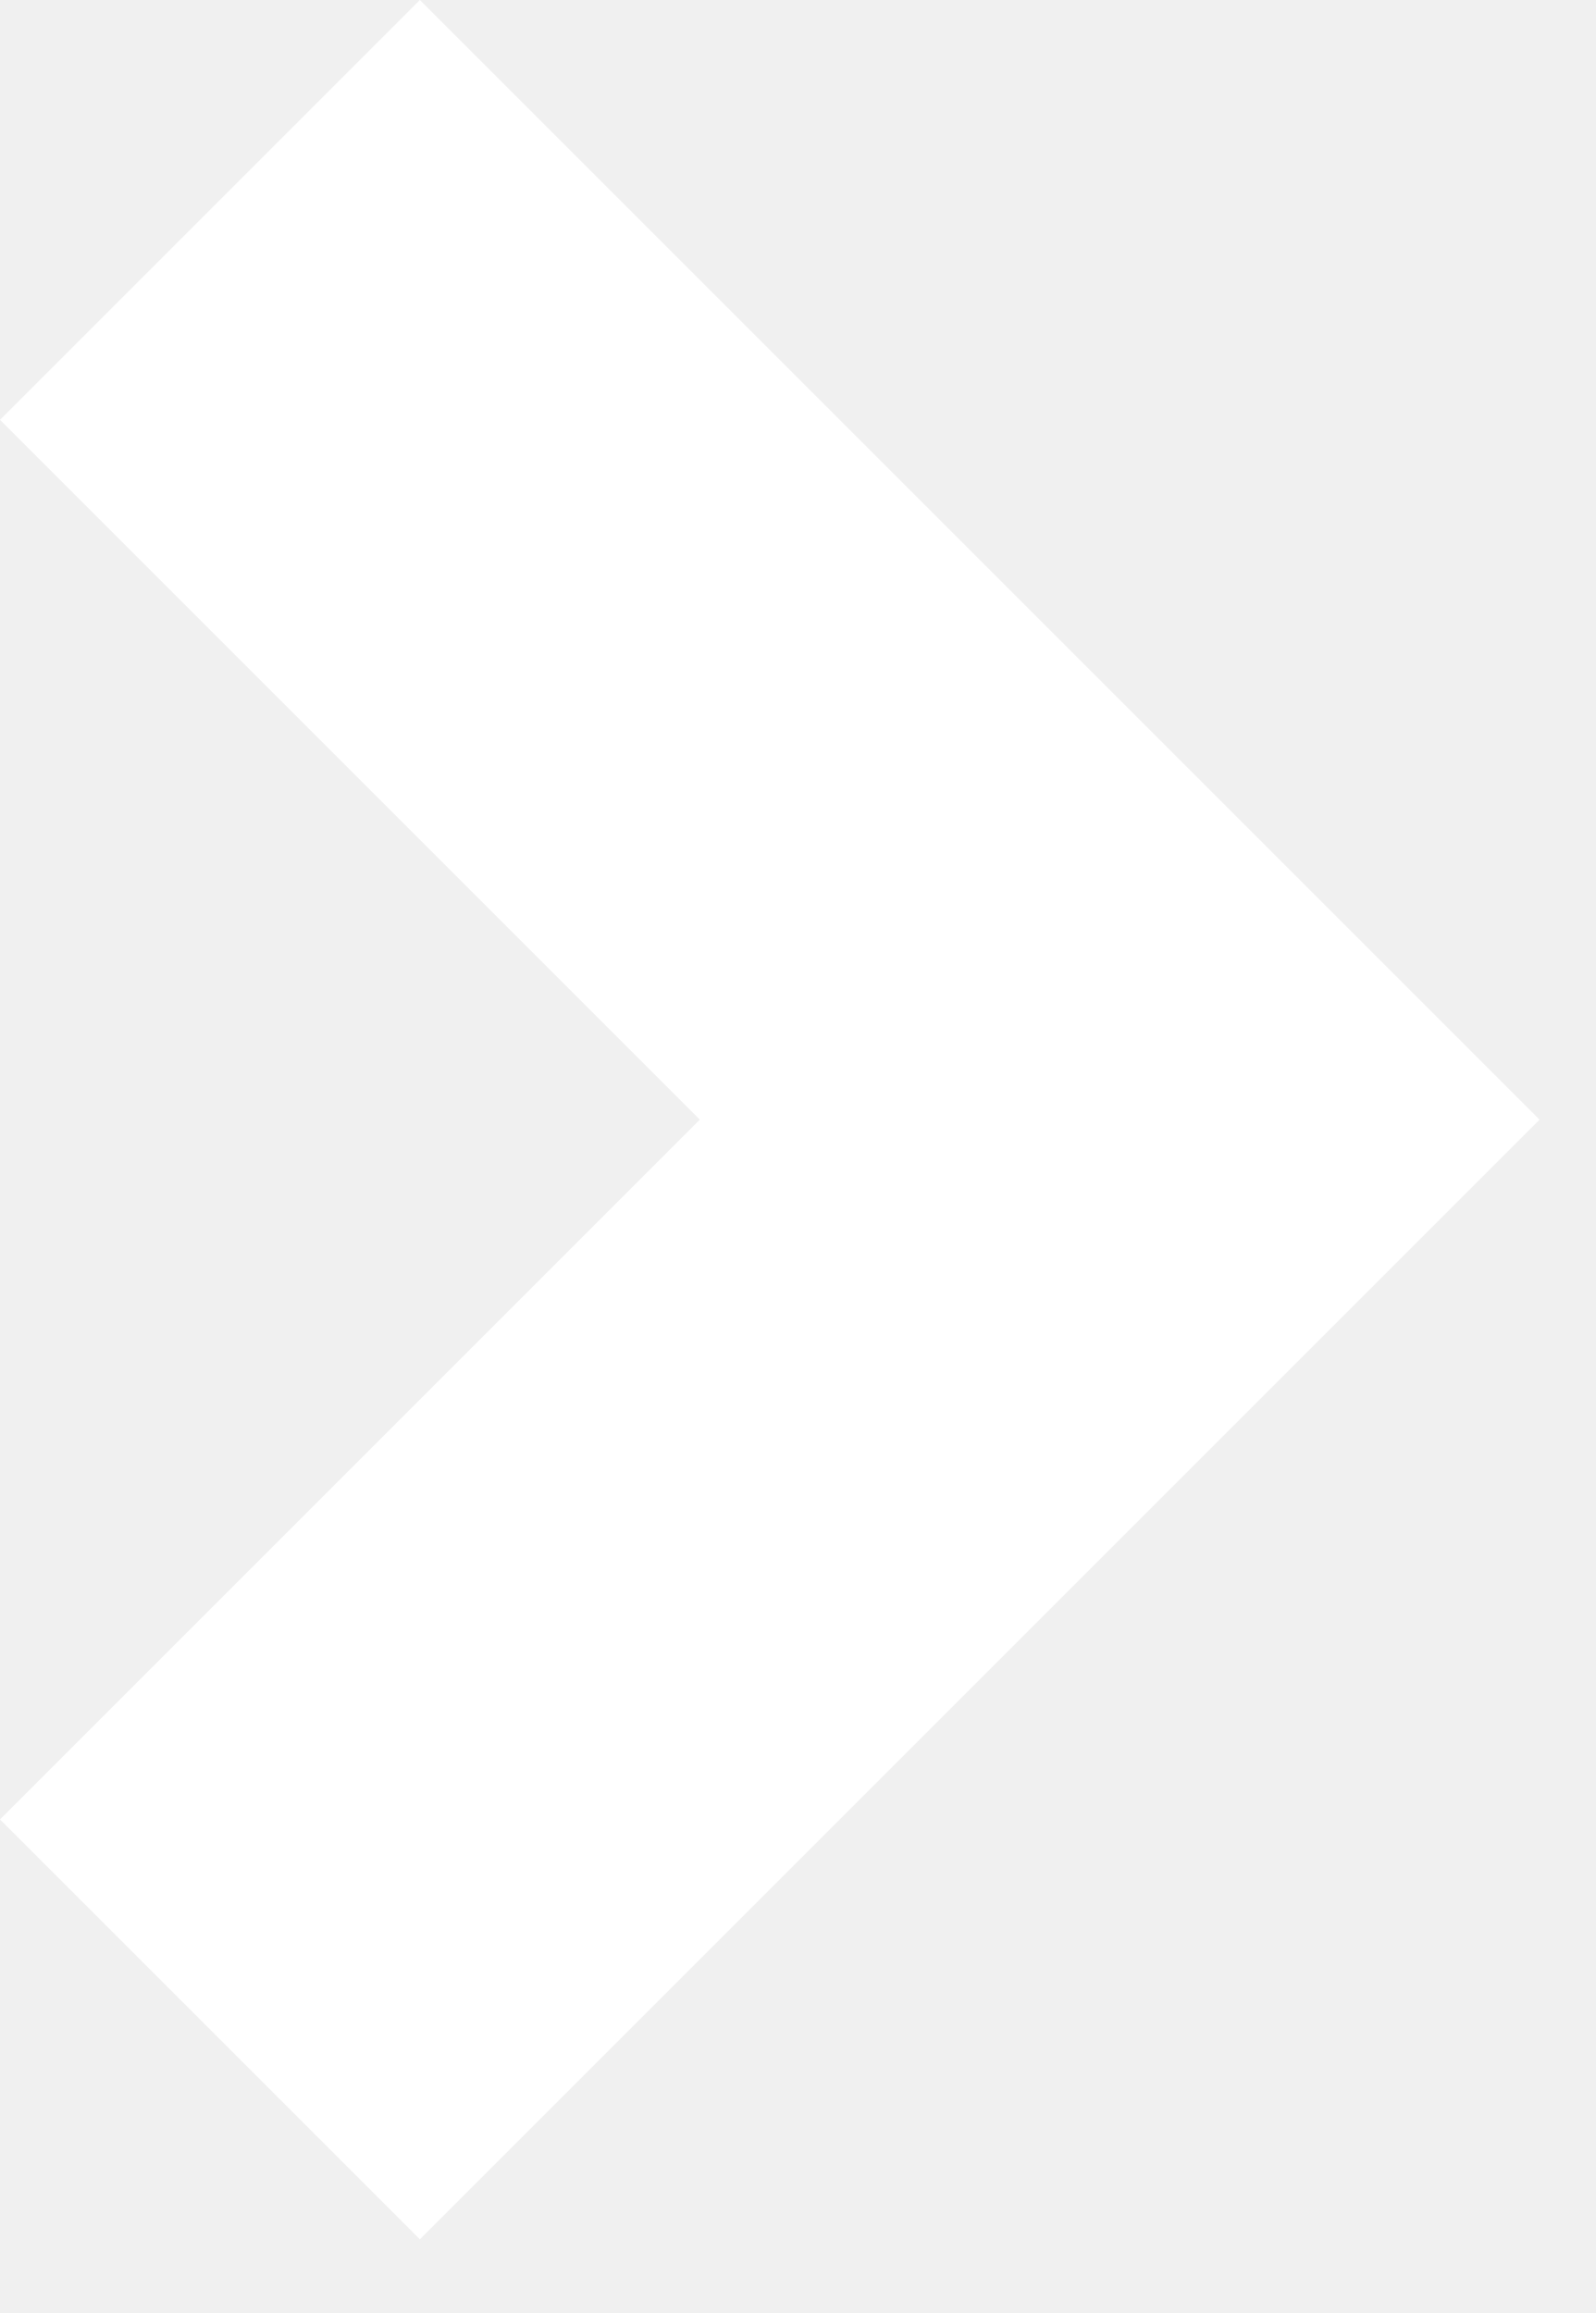
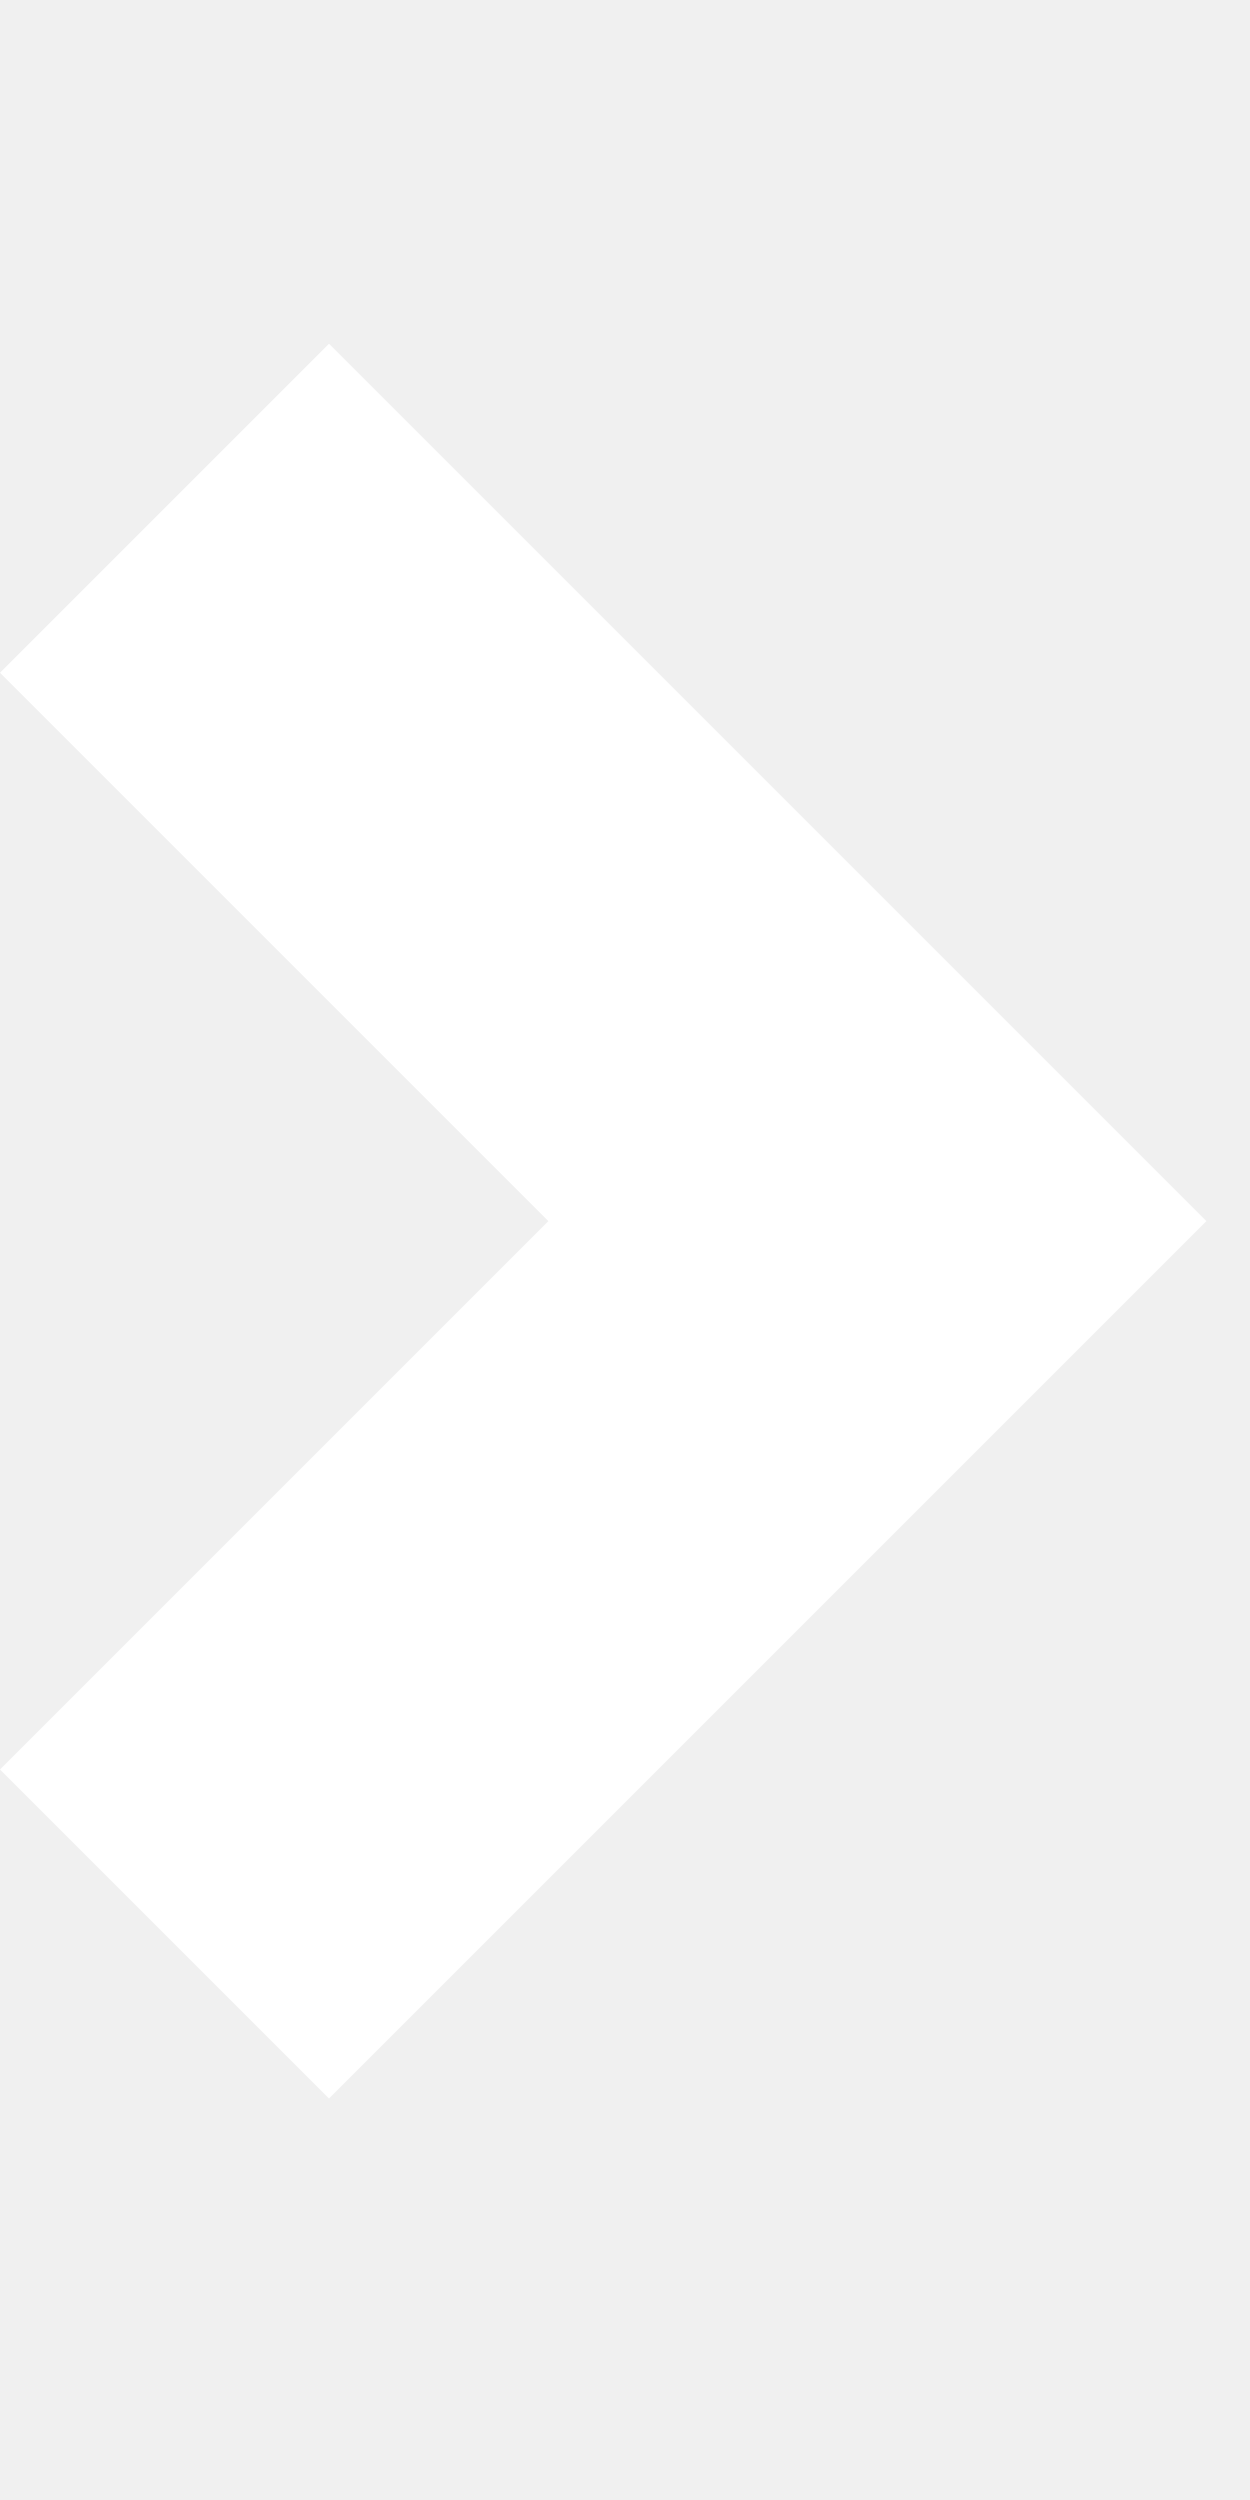
- <svg xmlns="http://www.w3.org/2000/svg" width="20" height="29" viewBox="0 0 20 29" fill="none">
+ <svg xmlns="http://www.w3.org/2000/svg" width="10" height="20" viewBox="0 0 20 29" fill="none">
  <path d="M5.264 0L0 5.264L8.774 14.038L0 22.812L5.264 28.076L19.302 14.038L5.264 0Z" fill="white" />
</svg>
